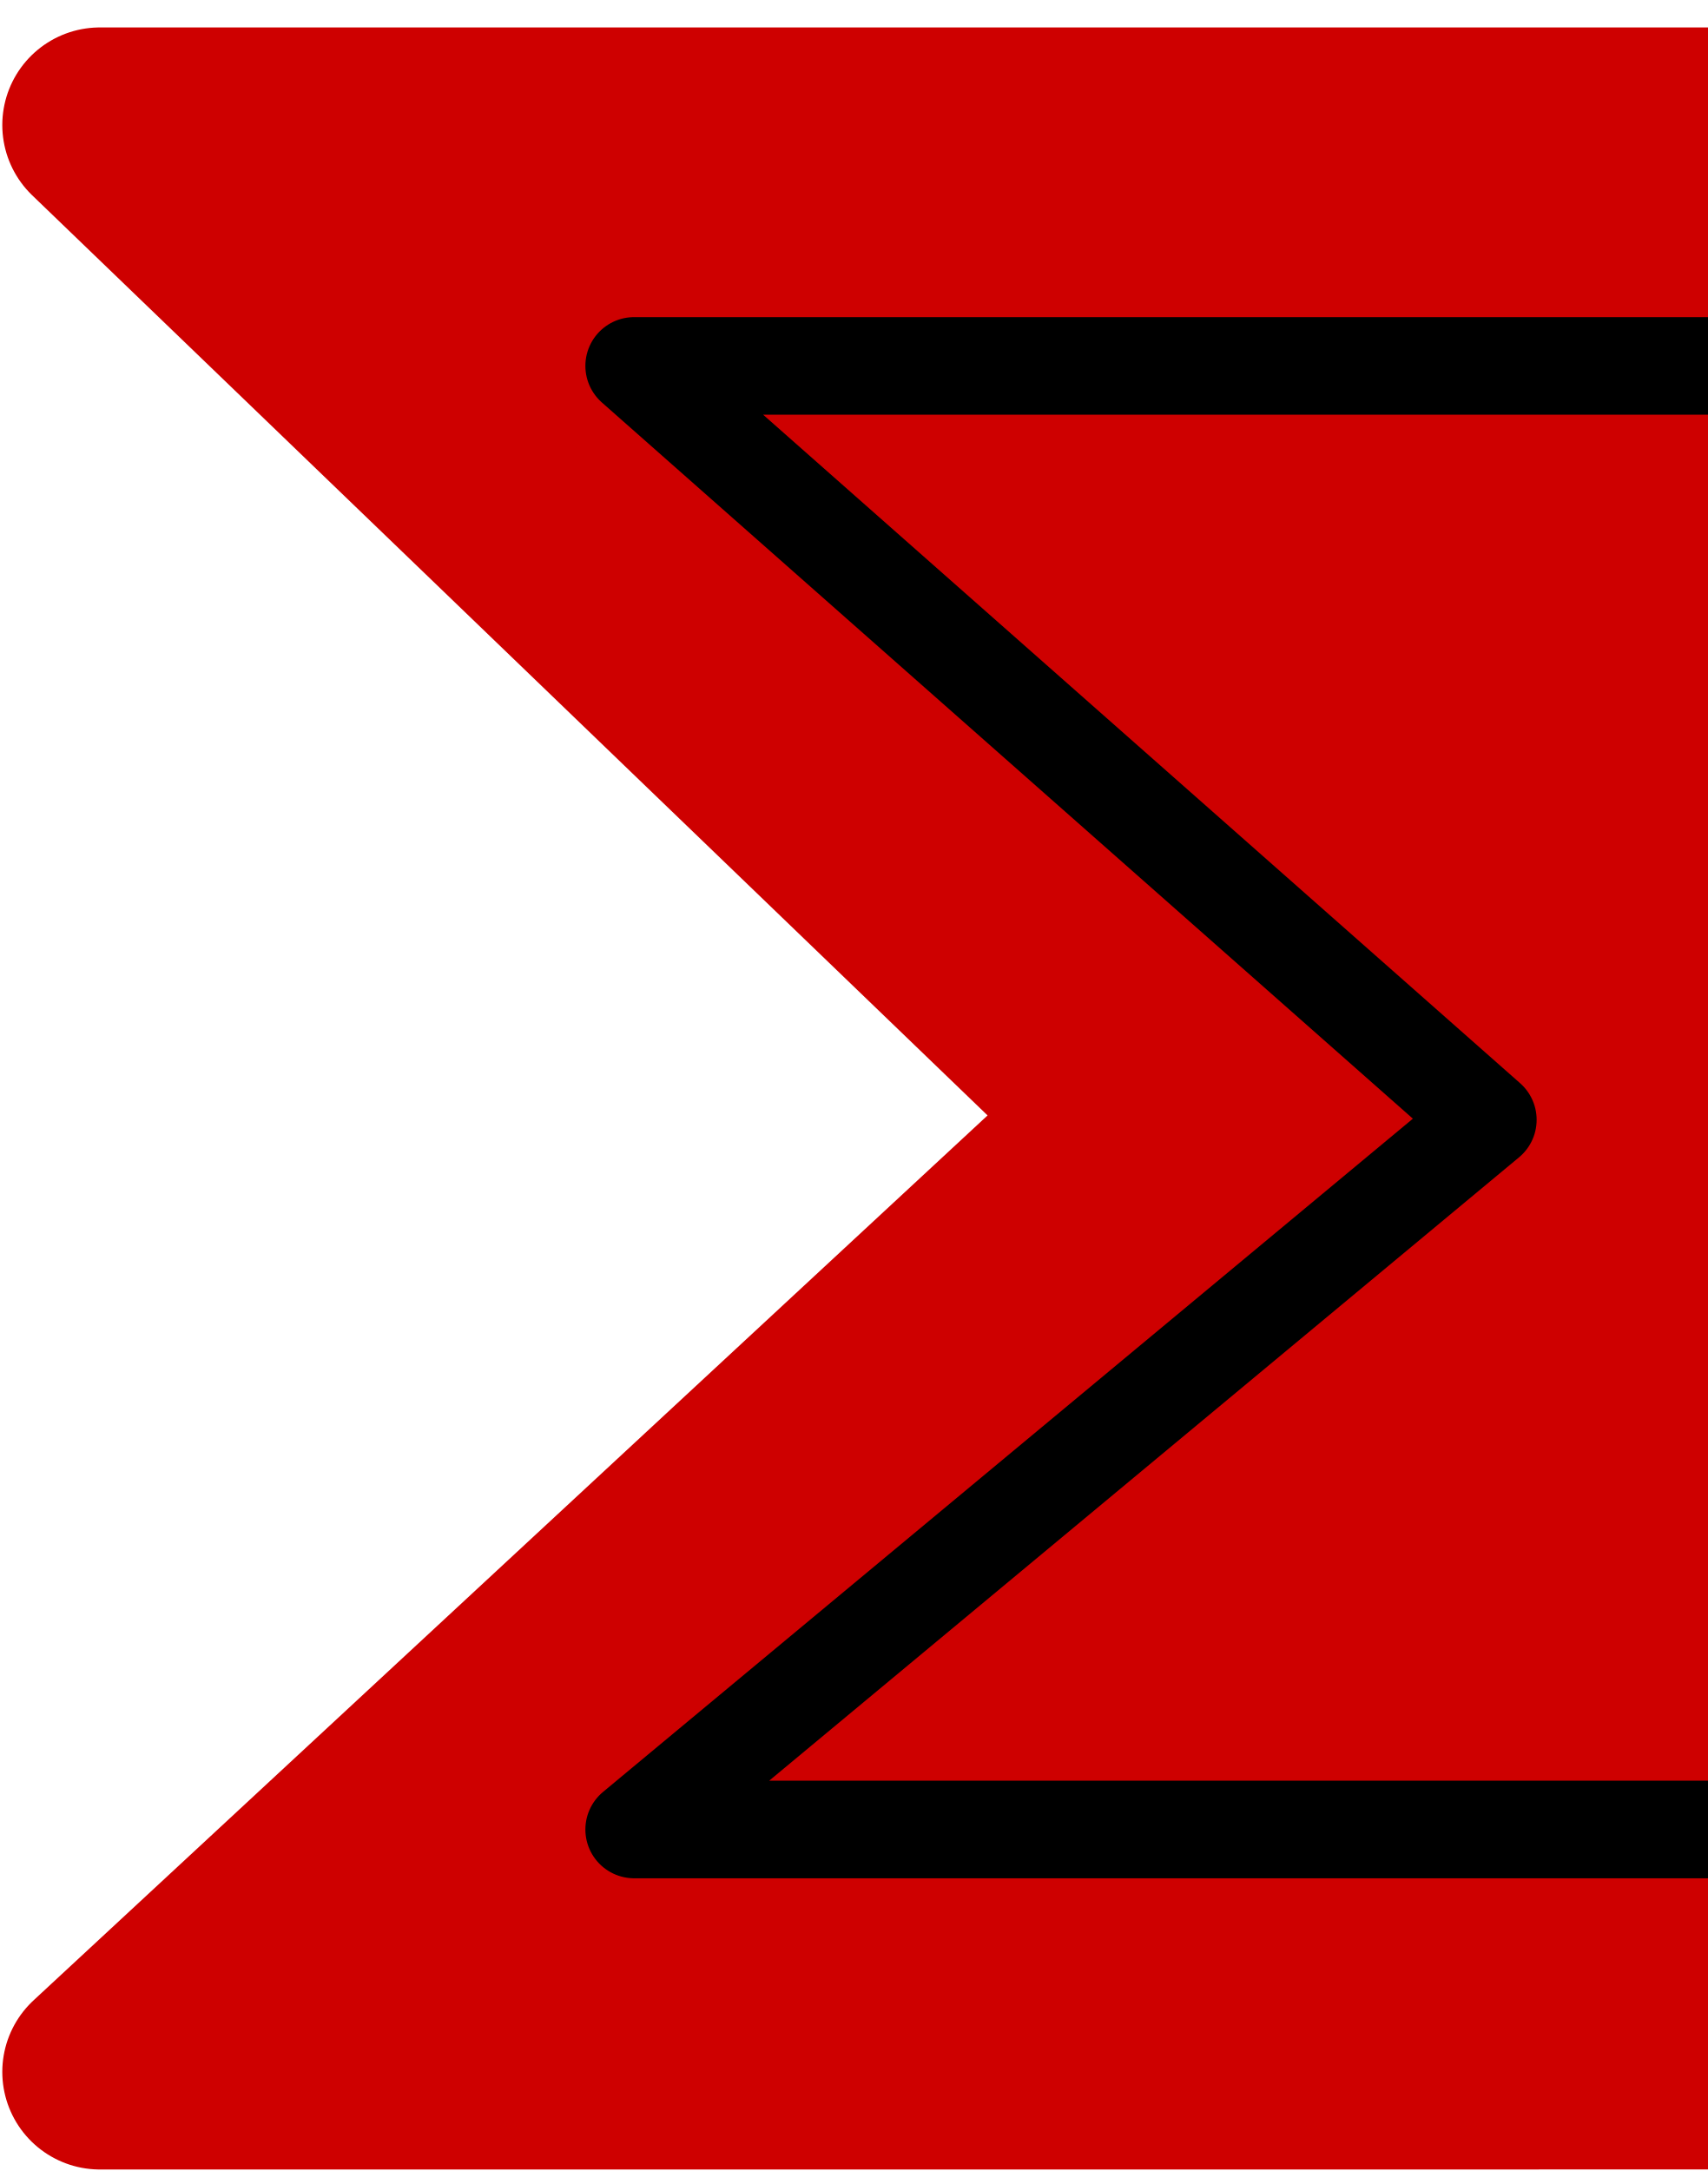
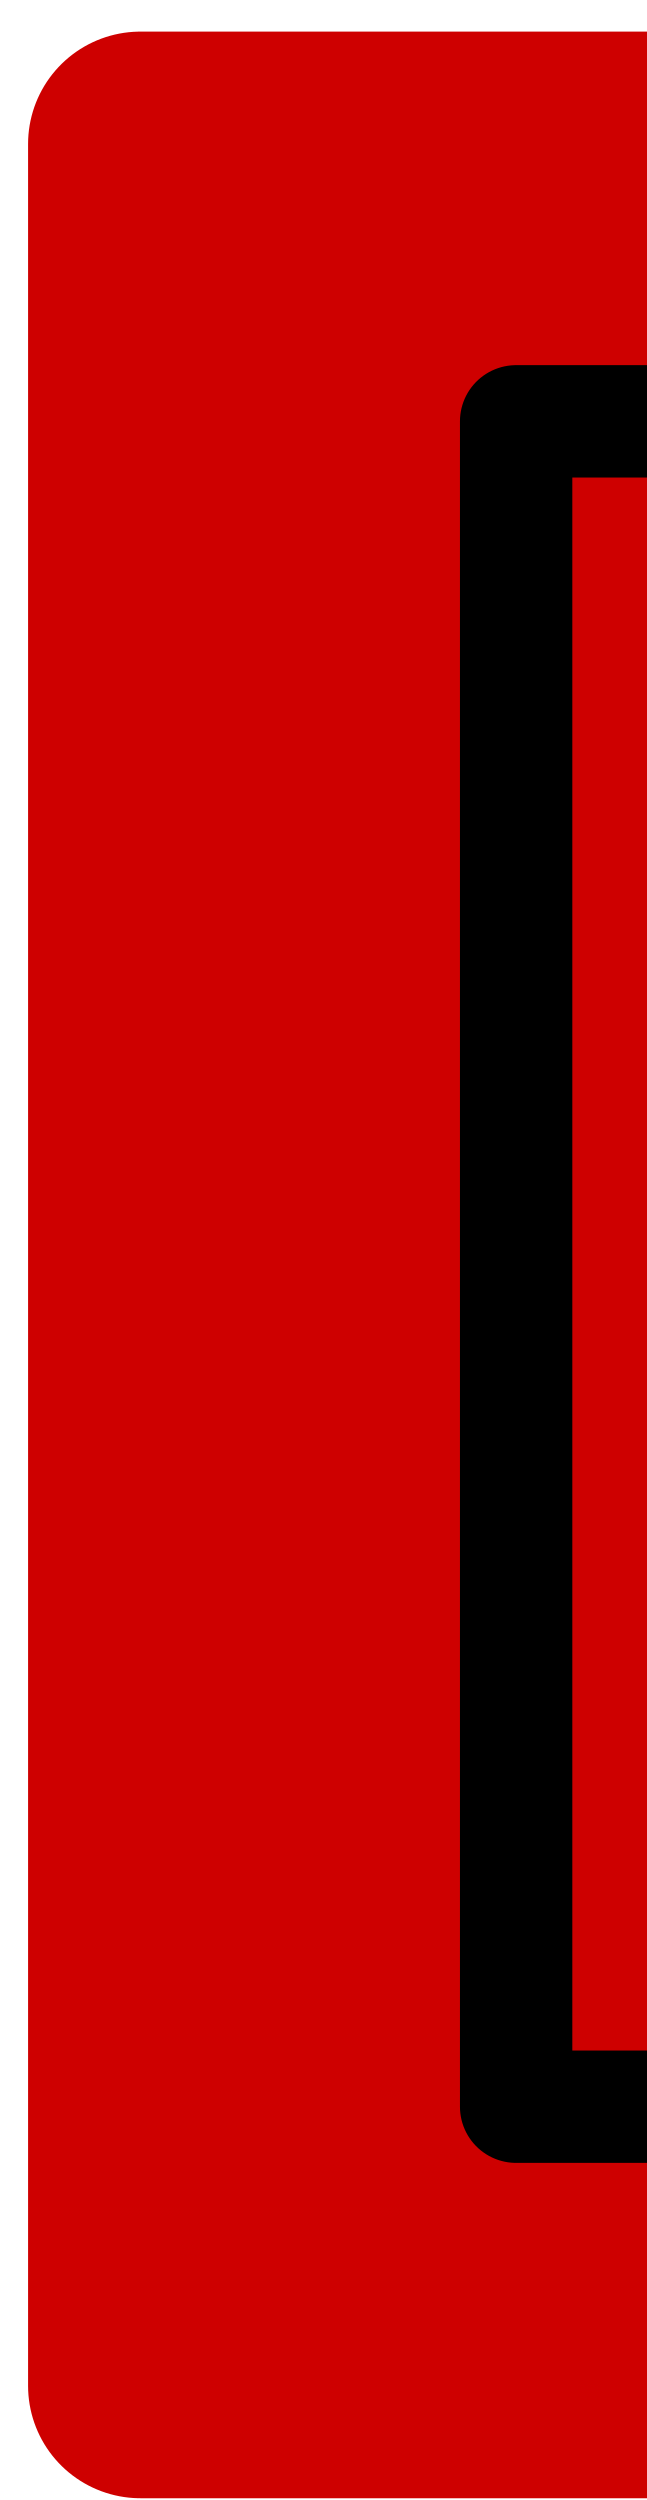
- <svg xmlns="http://www.w3.org/2000/svg" width="70" height="89" id="svg4035" version="1.1">
+ <svg xmlns="http://www.w3.org/2000/svg" width="23" height="89" id="svg4035" version="1.1">
  <defs id="defs4037" />
  <g id="layer1" transform="translate(-114.3325,-219.5489)">
-     <path style="fill:#ce0000;fill-opacity:1;stroke:#ce0000;stroke-width:8;stroke-linejoin:round;stroke-miterlimit:4;stroke-opacity:1;stroke-dasharray:none" d="M 4.094,5.125 46.312,45.781 4.094,84.938 70,84.937 70,5.125 z m 212.594,0 0,79.812 251.875,0 0,-79.812 z" transform="translate(114.3325,219.5489)" id="rect3791-3" />
-     <path style="fill:none;stroke:#000000;stroke-width:4;stroke-linecap:round;stroke-linejoin:round;stroke-miterlimit:4;stroke-opacity:1;stroke-dasharray:none;marker-start:none" d="m 140.332,234.549 35,30.906 -35,29.094 75.594,0 0,-60 z m 143.5,4.188 0,51.688 281.781,0 -0.188,-25.844 0.188,-25.844 z" id="rect3791-2-1" />
+     <path style="fill:#ce0000;fill-opacity:1;stroke:#ce0000;stroke-width:8;stroke-linejoin:round;stroke-miterlimit:4;stroke-opacity:1;stroke-dasharray:none" d="m 583.801,224.674 -42.219,40.656 42.219,39.156 -65.906,-5e-4 0,-79.812 z m -212.594,0 0,79.812 -251.875,0 0,-79.812 z" id="rect3791-3" />
+     <path style="fill:none;stroke:#000000;stroke-width:4;stroke-linecap:round;stroke-linejoin:round;stroke-miterlimit:4;stroke-opacity:1;stroke-dasharray:none;marker-start:none" d="m 551.801,238.736 -28.562,26.719 28.562,24.969 -71.5,0 0,-51.688 z m -139.406,-4.188 0,60 -279.688,0 0,-29.969 0,-30.031 z" id="rect3791-2-1" />
  </g>
</svg>
